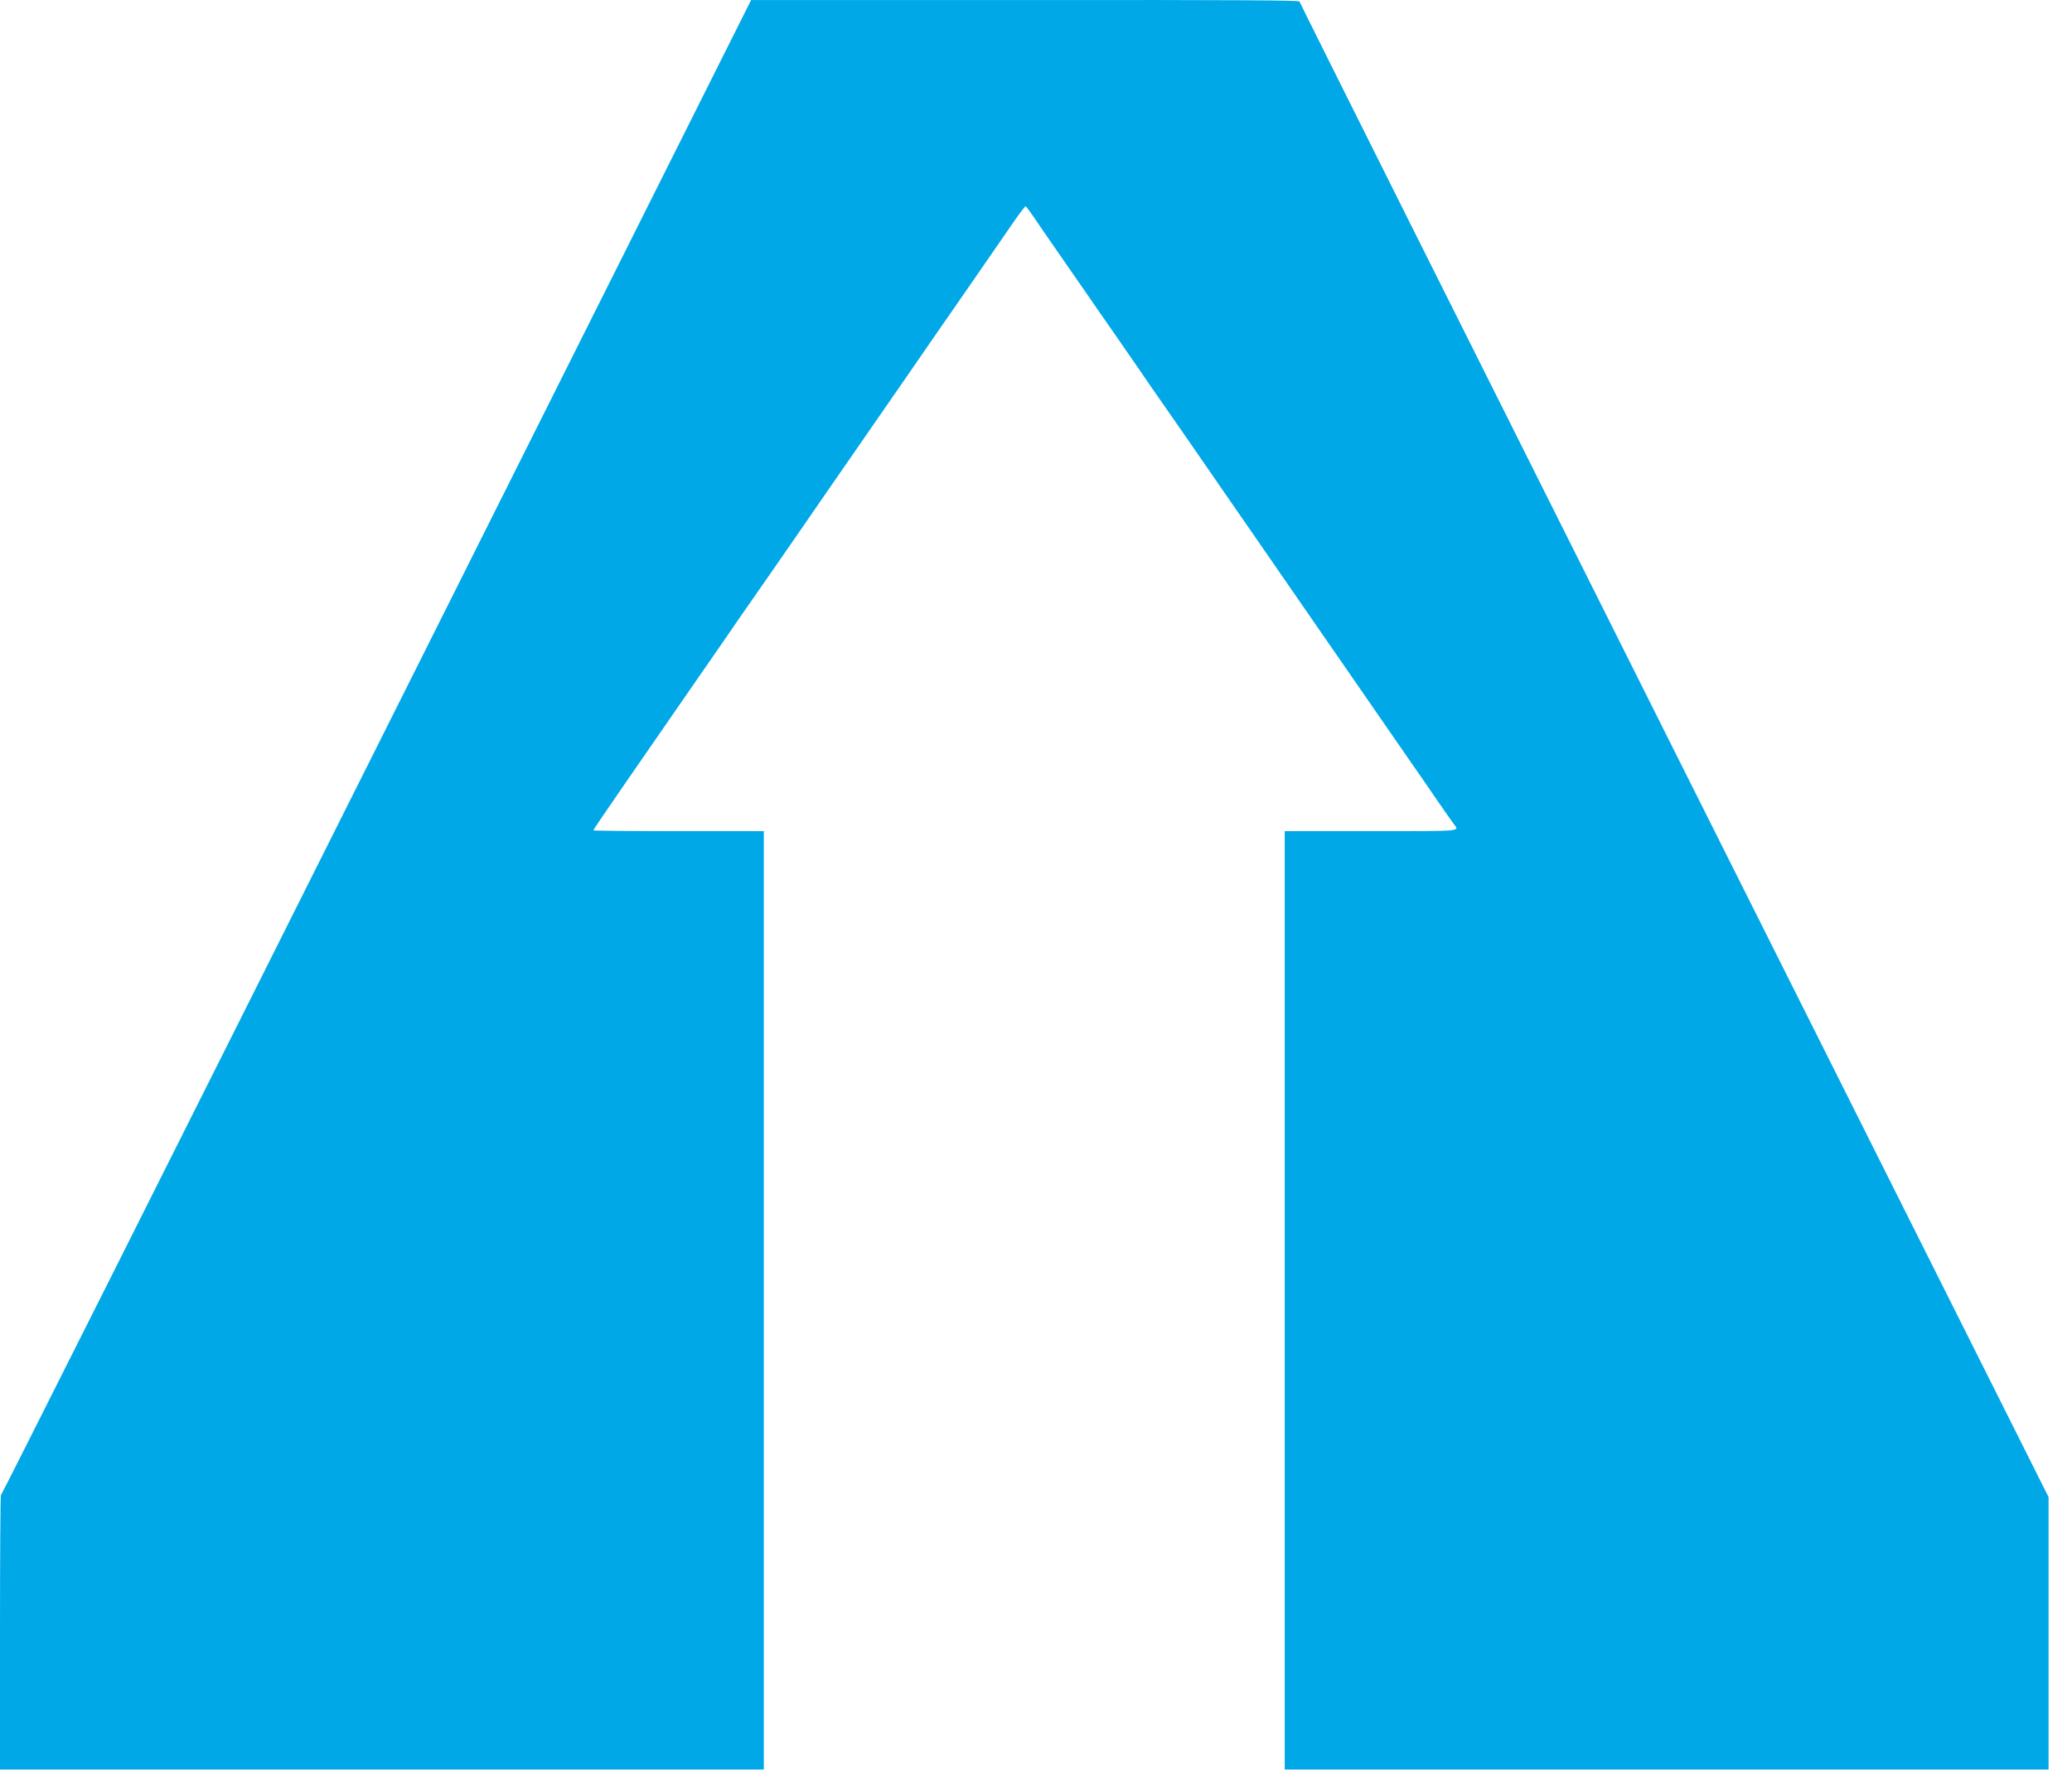
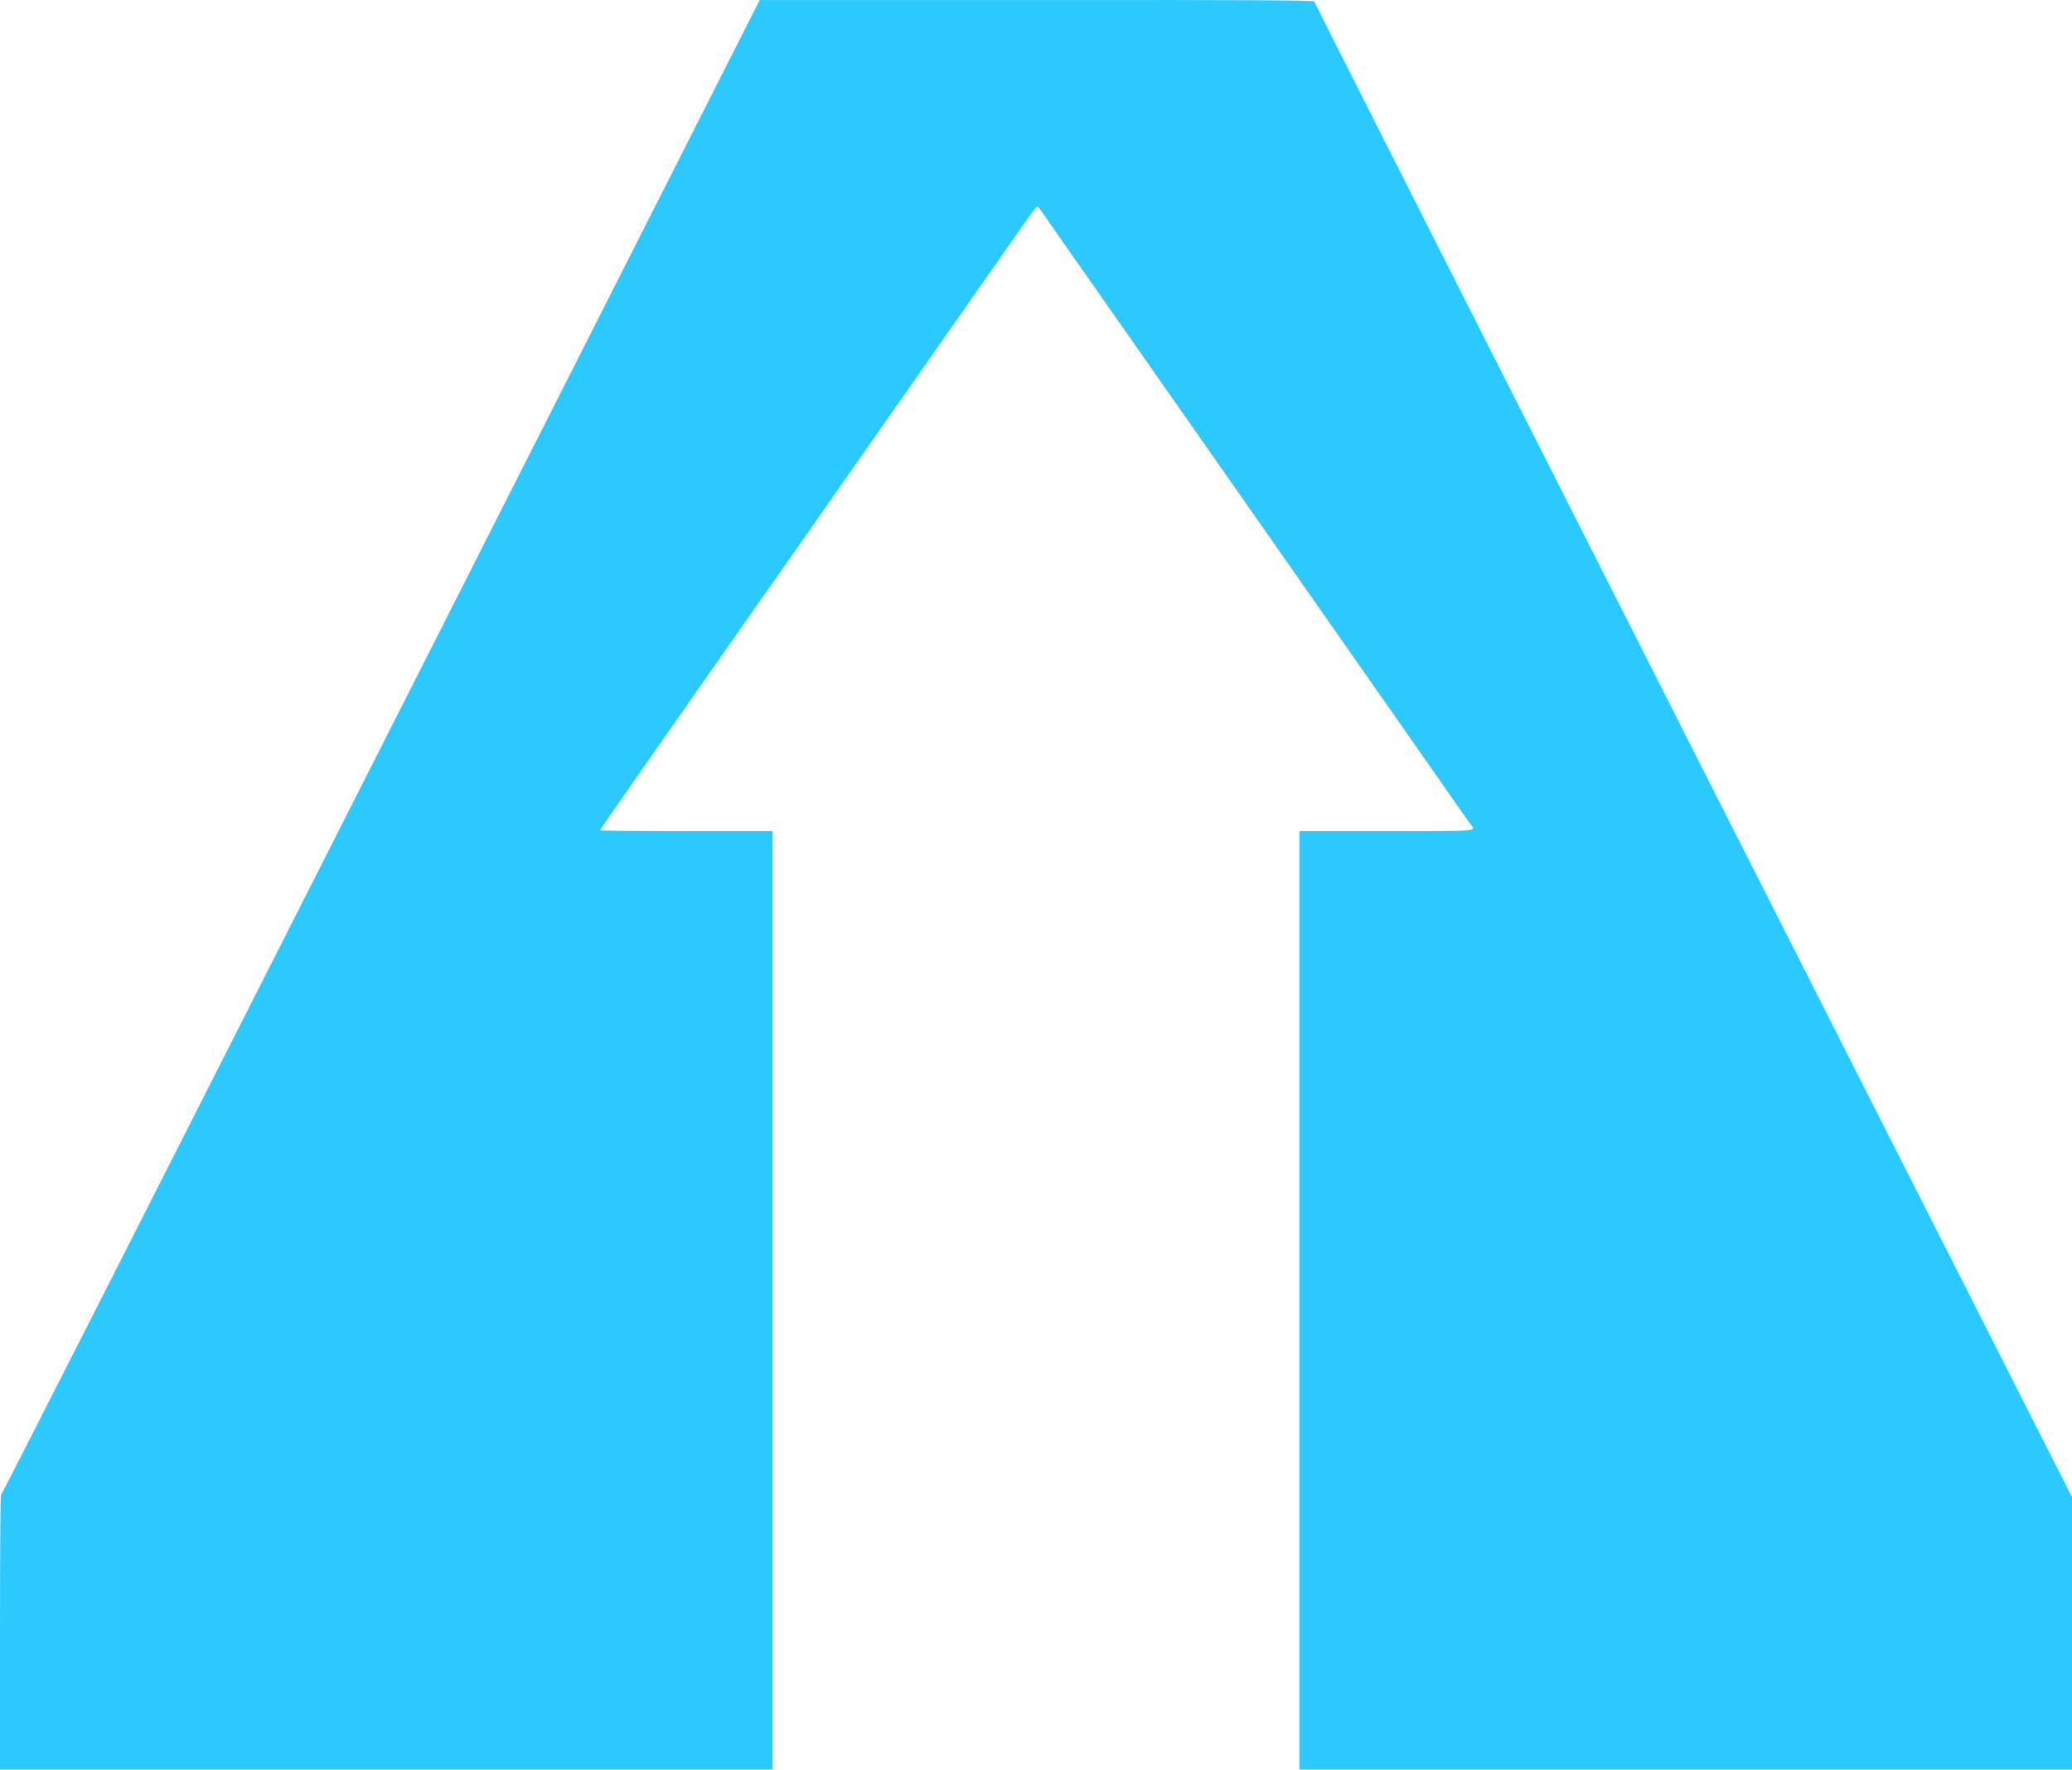
<svg xmlns="http://www.w3.org/2000/svg" width="48" height="41" viewBox="0 0 48 41" fill="none">
-   <path d="M30.104 0.035C30.104 0.056 34.01 7.863 38.78 17.382L47.457 34.688V37.843V41H38.609H29.762V30.129V19.258H31.752C33.907 19.258 33.814 19.267 33.68 19.094C33.646 19.05 33.465 18.793 33.279 18.523C33.095 18.253 32.819 17.85 32.663 17.63C32.296 17.096 31.842 16.442 31.419 15.831C31.232 15.558 30.94 15.139 30.775 14.9C30.498 14.5 30.222 14.103 29.513 13.074C29.366 12.863 29.087 12.46 28.891 12.174C28.695 11.892 28.421 11.495 28.281 11.293C27.858 10.679 27.361 9.96 27 9.442C26.807 9.169 26.561 8.812 26.453 8.651C26.341 8.49 26.061 8.083 25.831 7.751C25.597 7.419 25.29 6.973 25.143 6.759C24.994 6.545 24.702 6.12 24.487 5.813C24.273 5.506 24.027 5.149 23.943 5.022C23.856 4.895 23.775 4.786 23.759 4.78C23.747 4.774 23.588 4.985 23.411 5.245C23.231 5.506 22.96 5.9 22.805 6.123C22.652 6.343 22.385 6.731 22.211 6.982C22.037 7.236 21.75 7.646 21.576 7.897C21.402 8.151 21.141 8.53 20.992 8.744C20.258 9.805 19.894 10.332 19.633 10.707C19.477 10.934 19.2 11.334 19.017 11.597C18.588 12.221 18.339 12.581 17.773 13.396C17.518 13.762 17.21 14.206 17.089 14.379C16.971 14.556 16.728 14.903 16.554 15.155C16.38 15.409 16.1 15.812 15.932 16.054C15.646 16.467 15.198 17.115 14.542 18.064C14.004 18.843 13.746 19.224 13.746 19.239C13.746 19.249 14.635 19.258 15.72 19.258H17.695V30.129V41H8.848H-2.95229e-05V37.821C-2.95229e-05 36.072 0.009 34.642 0.022 34.642C0.037 34.642 3.95 26.848 8.723 17.32L17.4 0.001H23.75C28.813 -0.003 30.104 0.007 30.104 0.035Z" fill="#00A8E8" />
+   <path d="M30.448 0.035C30.448 0.056 34.399 7.863 39.224 17.382L48 34.688V37.843V41H39.051H30.102V30.129V19.258H32.115C34.295 19.258 34.201 19.267 34.066 19.094C34.031 19.05 33.849 18.793 33.66 18.523C33.474 18.253 33.194 17.85 33.037 17.63C32.666 17.096 32.207 16.442 31.779 15.831C31.59 15.558 31.294 15.139 31.128 14.9C30.848 14.5 30.568 14.103 29.851 13.074C29.703 12.863 29.42 12.46 29.221 12.174C29.023 11.892 28.747 11.495 28.605 11.293C28.177 10.679 27.674 9.96 27.309 9.442C27.114 9.169 26.866 8.812 26.755 8.651C26.642 8.49 26.359 8.083 26.126 7.751C25.89 7.419 25.579 6.973 25.431 6.759C25.28 6.545 24.985 6.12 24.767 5.813C24.55 5.506 24.302 5.149 24.217 5.022C24.129 4.895 24.047 4.786 24.032 4.78C24.019 4.774 23.858 4.985 23.679 5.245C23.497 5.506 23.223 5.9 23.066 6.123C22.912 6.343 22.641 6.731 22.465 6.982C22.289 7.236 22 7.646 21.823 7.897C21.647 8.151 21.383 8.53 21.232 8.744C20.49 9.805 20.122 10.332 19.857 10.707C19.7 10.934 19.42 11.334 19.235 11.597C18.8 12.221 18.549 12.581 17.976 13.396C17.718 13.762 17.407 14.206 17.284 14.379C17.165 14.556 16.919 14.903 16.743 15.155C16.567 15.409 16.284 15.812 16.114 16.054C15.825 16.467 15.372 17.115 14.708 18.064C14.164 18.843 13.903 19.224 13.903 19.239C13.903 19.249 14.803 19.258 15.9 19.258H17.898V30.129V41H8.949H0V37.821C0 36.072 0.009 34.642 0.022 34.642C0.038 34.642 3.995 26.848 8.823 17.32L17.599 0.001H24.022C29.143 -0.003 30.448 0.007 30.448 0.035Z" fill="#2CC9FF" />
</svg>
